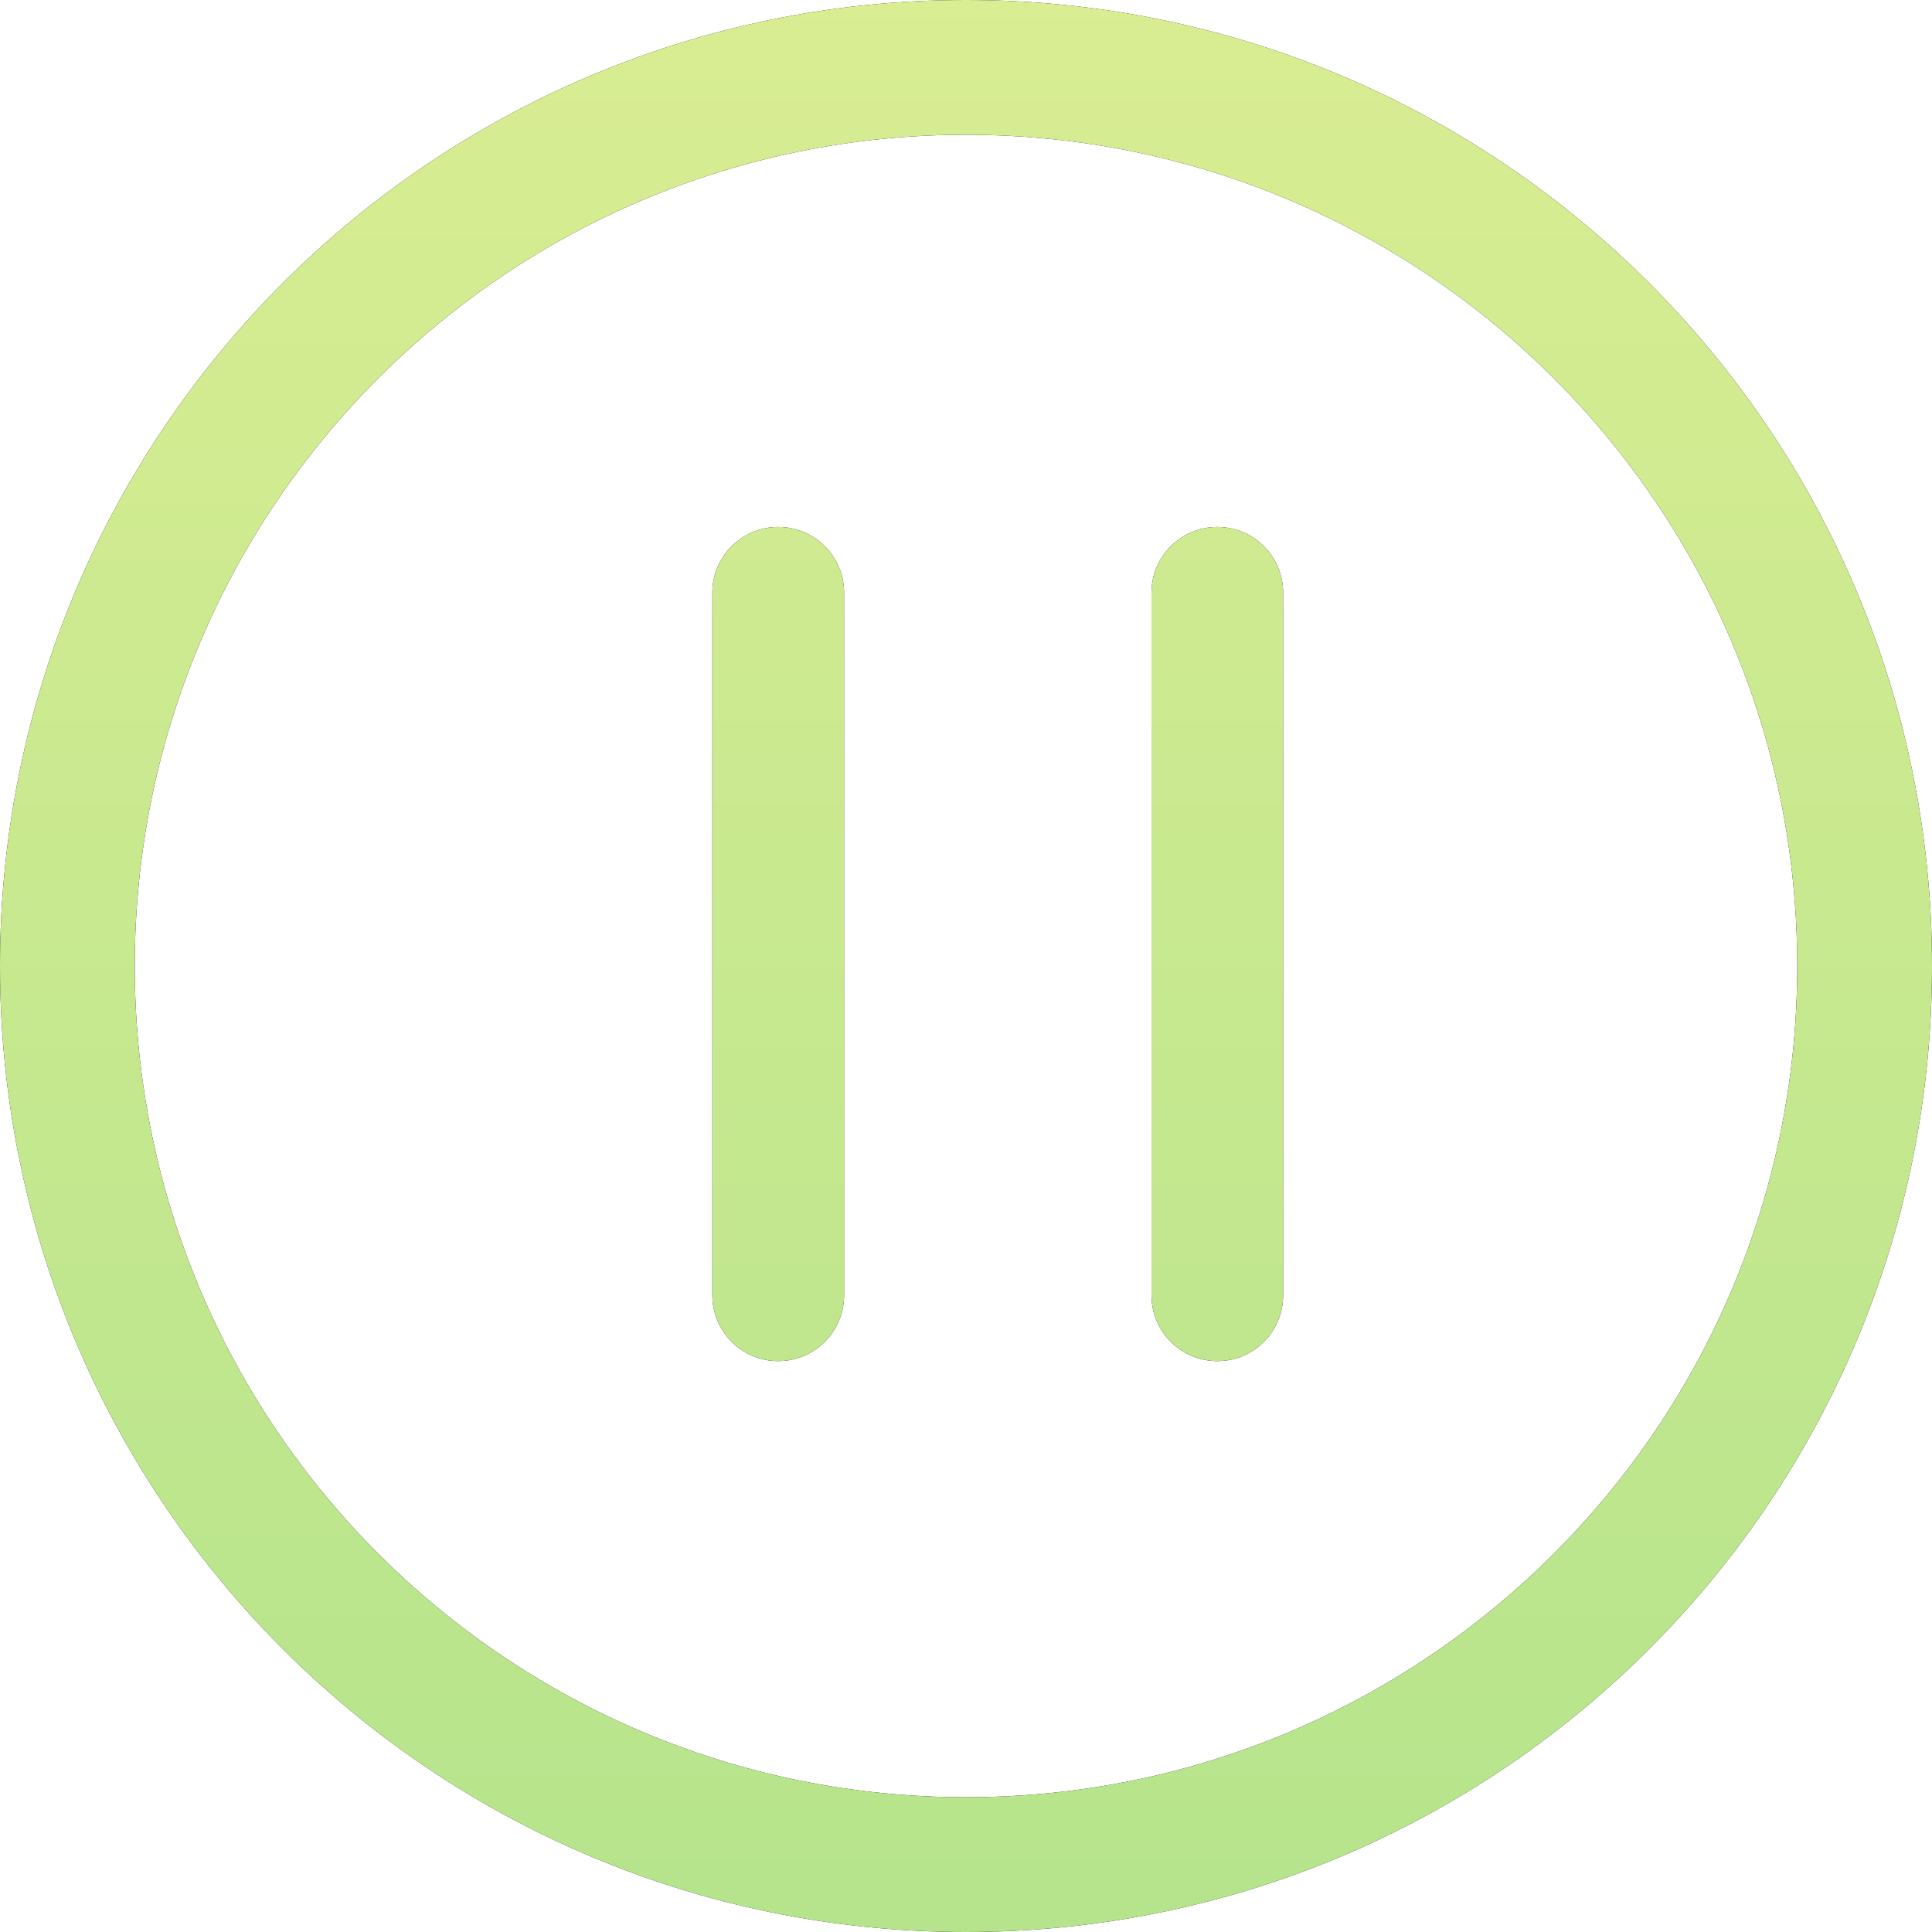
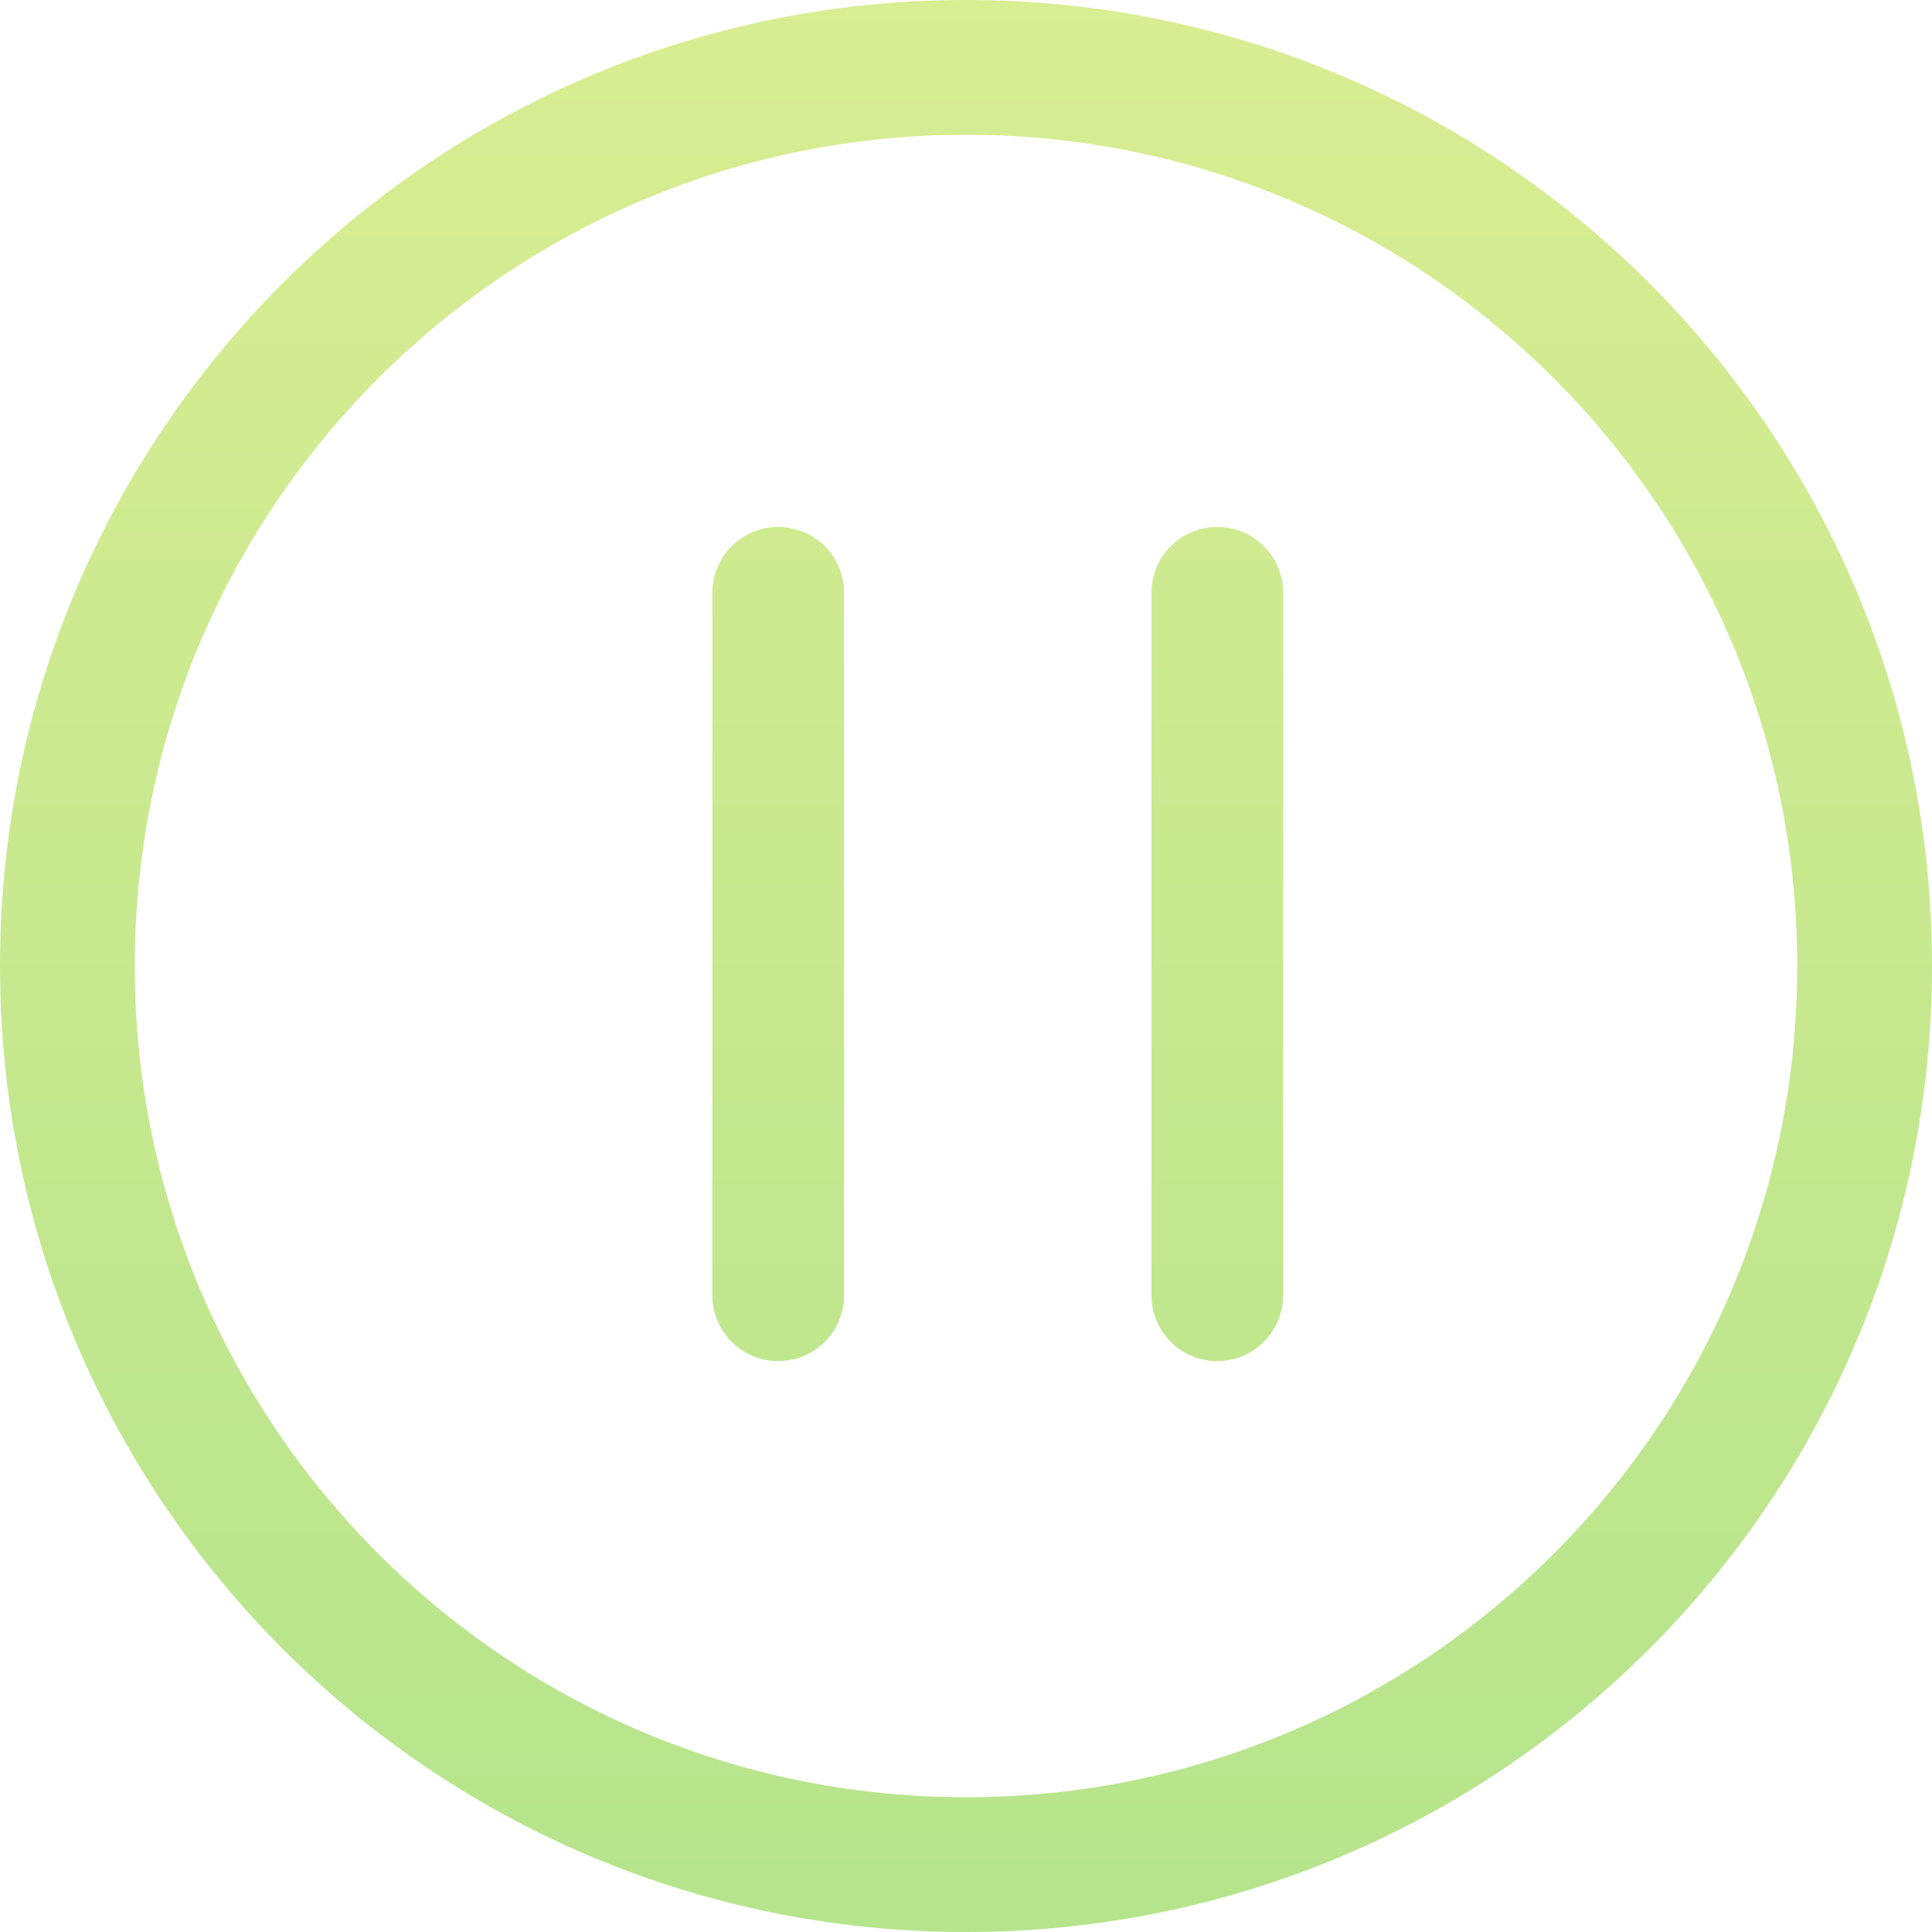
<svg xmlns="http://www.w3.org/2000/svg" width="20px" height="20px" viewBox="0 0 20 20">
  <defs>
    <linearGradient id="svg-gradient" x1="0" x2="0" y1="0" y2="1">
      <stop offset="0%" stop-color="#D9ED92" />
      <stop offset="100%" stop-color="#B5E48C" />
    </linearGradient>
  </defs>
-   <path d="M10,0 C15.523,0 20,4.477 20,10 C20,15.523 15.523,20 10,20 C4.477,20 0,15.523 0,10 C0,4.477 4.477,0 10,0 Z M10,1.395 C5.248,1.395 1.395,5.248 1.395,10 C1.395,14.752 5.248,18.605 10,18.605 C14.752,18.605 18.605,14.752 18.605,10 C18.605,5.248 14.752,1.395 10,1.395 Z M8.056,5.455 C8.433,5.455 8.738,5.76 8.738,6.136 L8.738,13.408 C8.738,13.785 8.433,14.09 8.056,14.09 C7.68,14.09 7.374,13.785 7.374,13.408 L7.374,6.136 C7.374,5.76 7.68,5.455 8.056,5.455 Z M12.602,5.455 C12.978,5.455 13.283,5.76 13.283,6.136 L13.283,13.408 C13.283,13.785 12.978,14.09 12.602,14.09 C12.225,14.09 11.92,13.785 11.92,13.408 L11.92,6.136 C11.92,5.76 12.225,5.455 12.602,5.455 Z" />
  <path fill="url(#svg-gradient)" d="M10,0 C15.523,0 20,4.477 20,10 C20,15.523 15.523,20 10,20 C4.477,20 0,15.523 0,10 C0,4.477 4.477,0 10,0 Z M10,1.395 C5.248,1.395 1.395,5.248 1.395,10 C1.395,14.752 5.248,18.605 10,18.605 C14.752,18.605 18.605,14.752 18.605,10 C18.605,5.248 14.752,1.395 10,1.395 Z M8.056,5.455 C8.433,5.455 8.738,5.76 8.738,6.136 L8.738,13.408 C8.738,13.785 8.433,14.09 8.056,14.09 C7.68,14.09 7.374,13.785 7.374,13.408 L7.374,6.136 C7.374,5.76 7.68,5.455 8.056,5.455 Z M12.602,5.455 C12.978,5.455 13.283,5.76 13.283,6.136 L13.283,13.408 C13.283,13.785 12.978,14.09 12.602,14.09 C12.225,14.09 11.92,13.785 11.92,13.408 L11.92,6.136 C11.92,5.76 12.225,5.455 12.602,5.455 Z" />
</svg>
